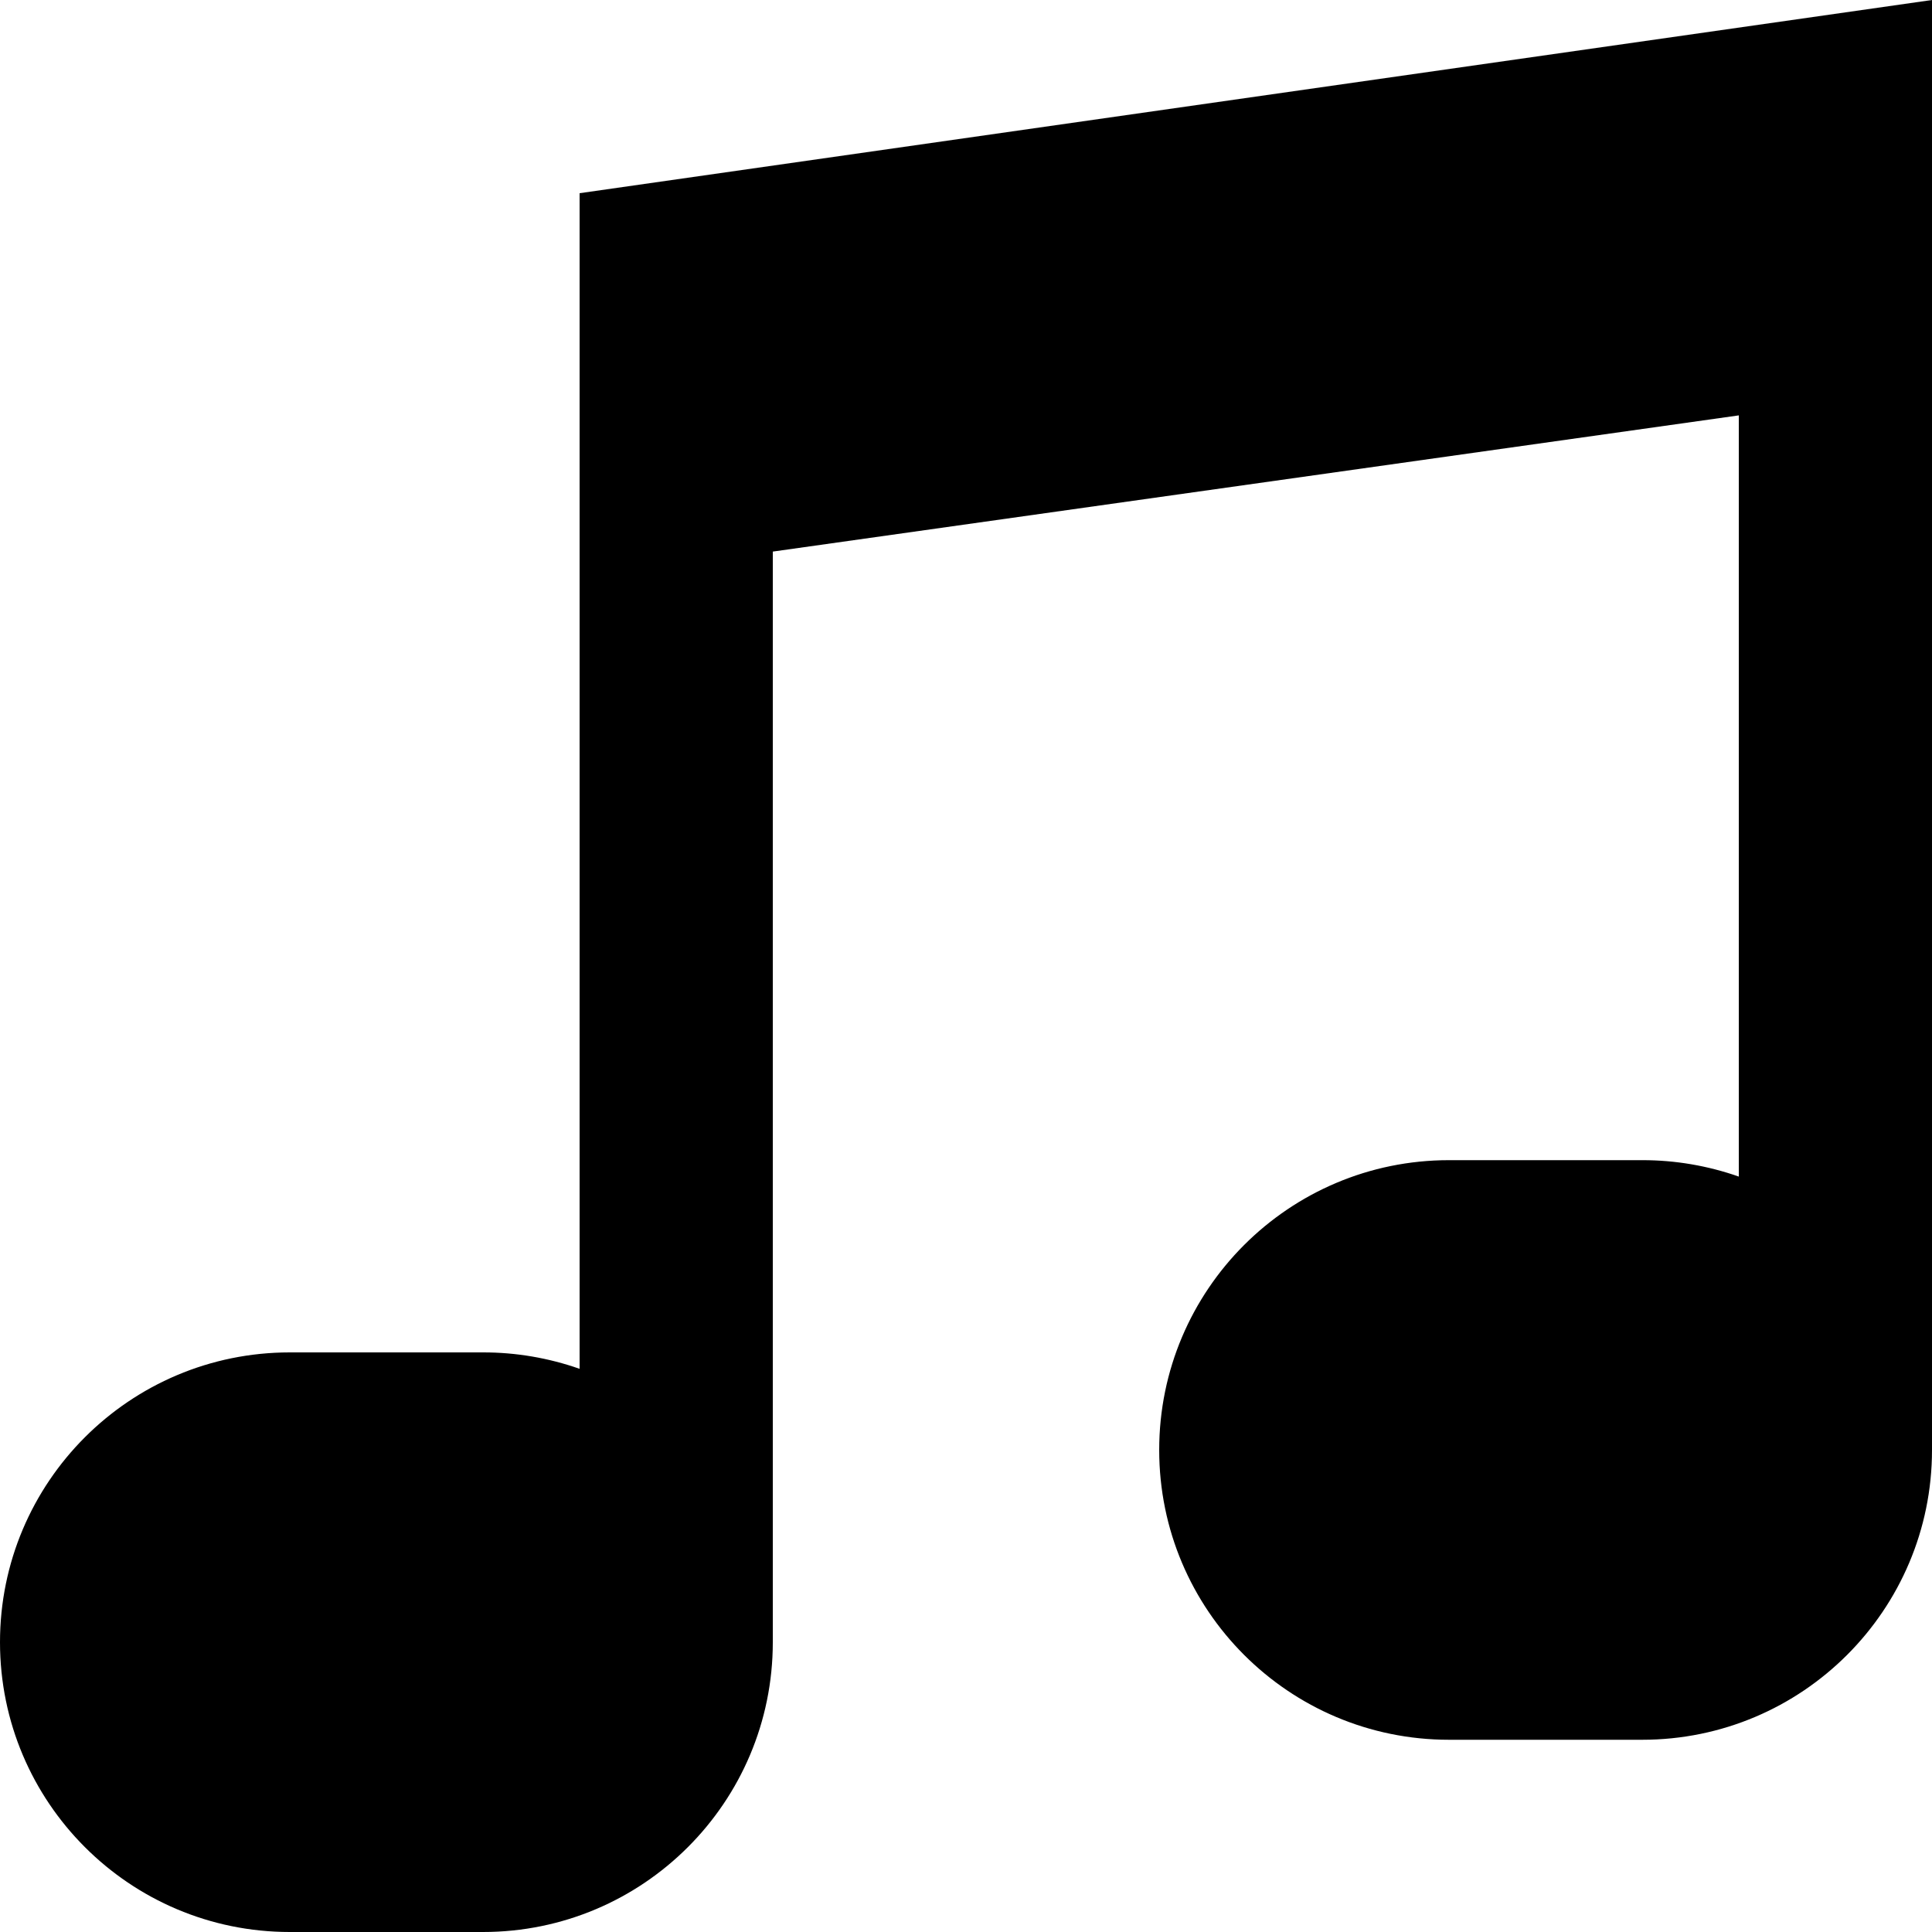
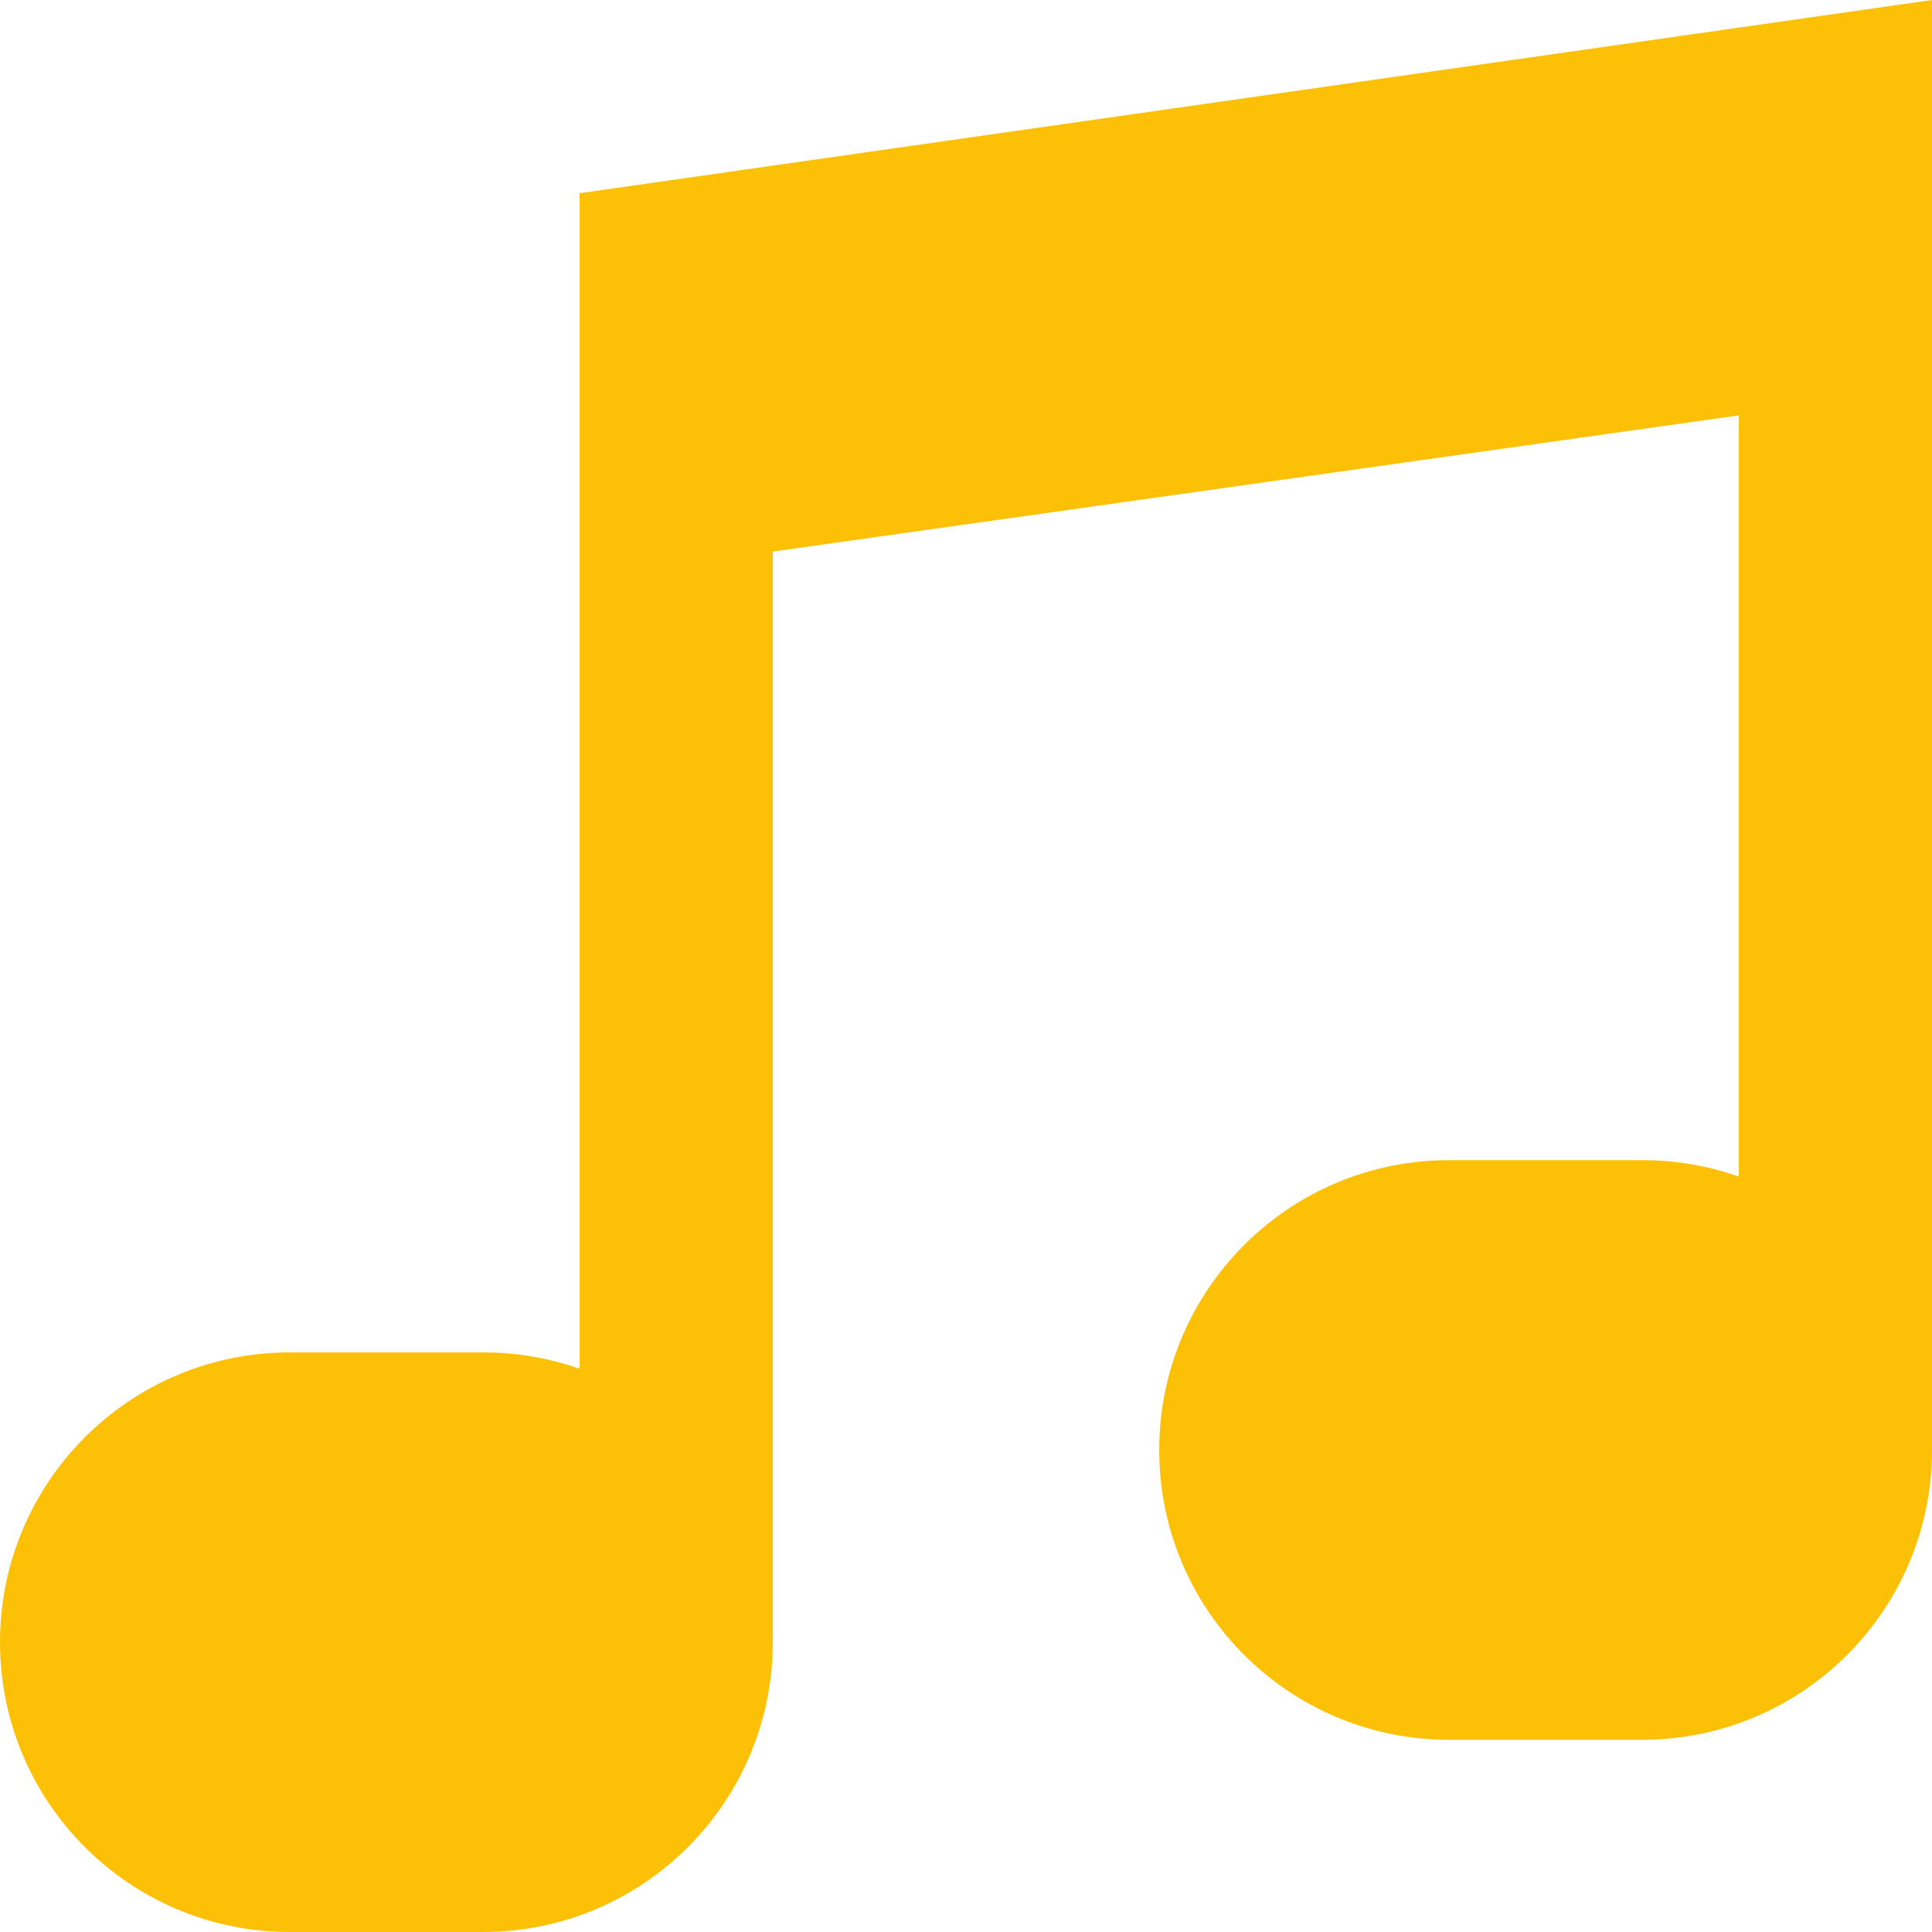
- <svg xmlns="http://www.w3.org/2000/svg" viewBox="0 0 20 20">
+ <svg xmlns="http://www.w3.org/2000/svg" style="fill: rgba(252, 193, 7, 1);" viewBox="0 0 20 20">
  <path d="M20 2.5V0L6 2v12.17A3 3 0 0 0 5 14H3a3 3 0 0 0 0 6h2a3 3 0 0 0 3-3V5.71L18 4.3v7.88a3 3 0 0 0-1-.17h-2a3 3 0 0 0 0 6h2a3 3 0 0 0 3-3V2.5z" />
</svg>
